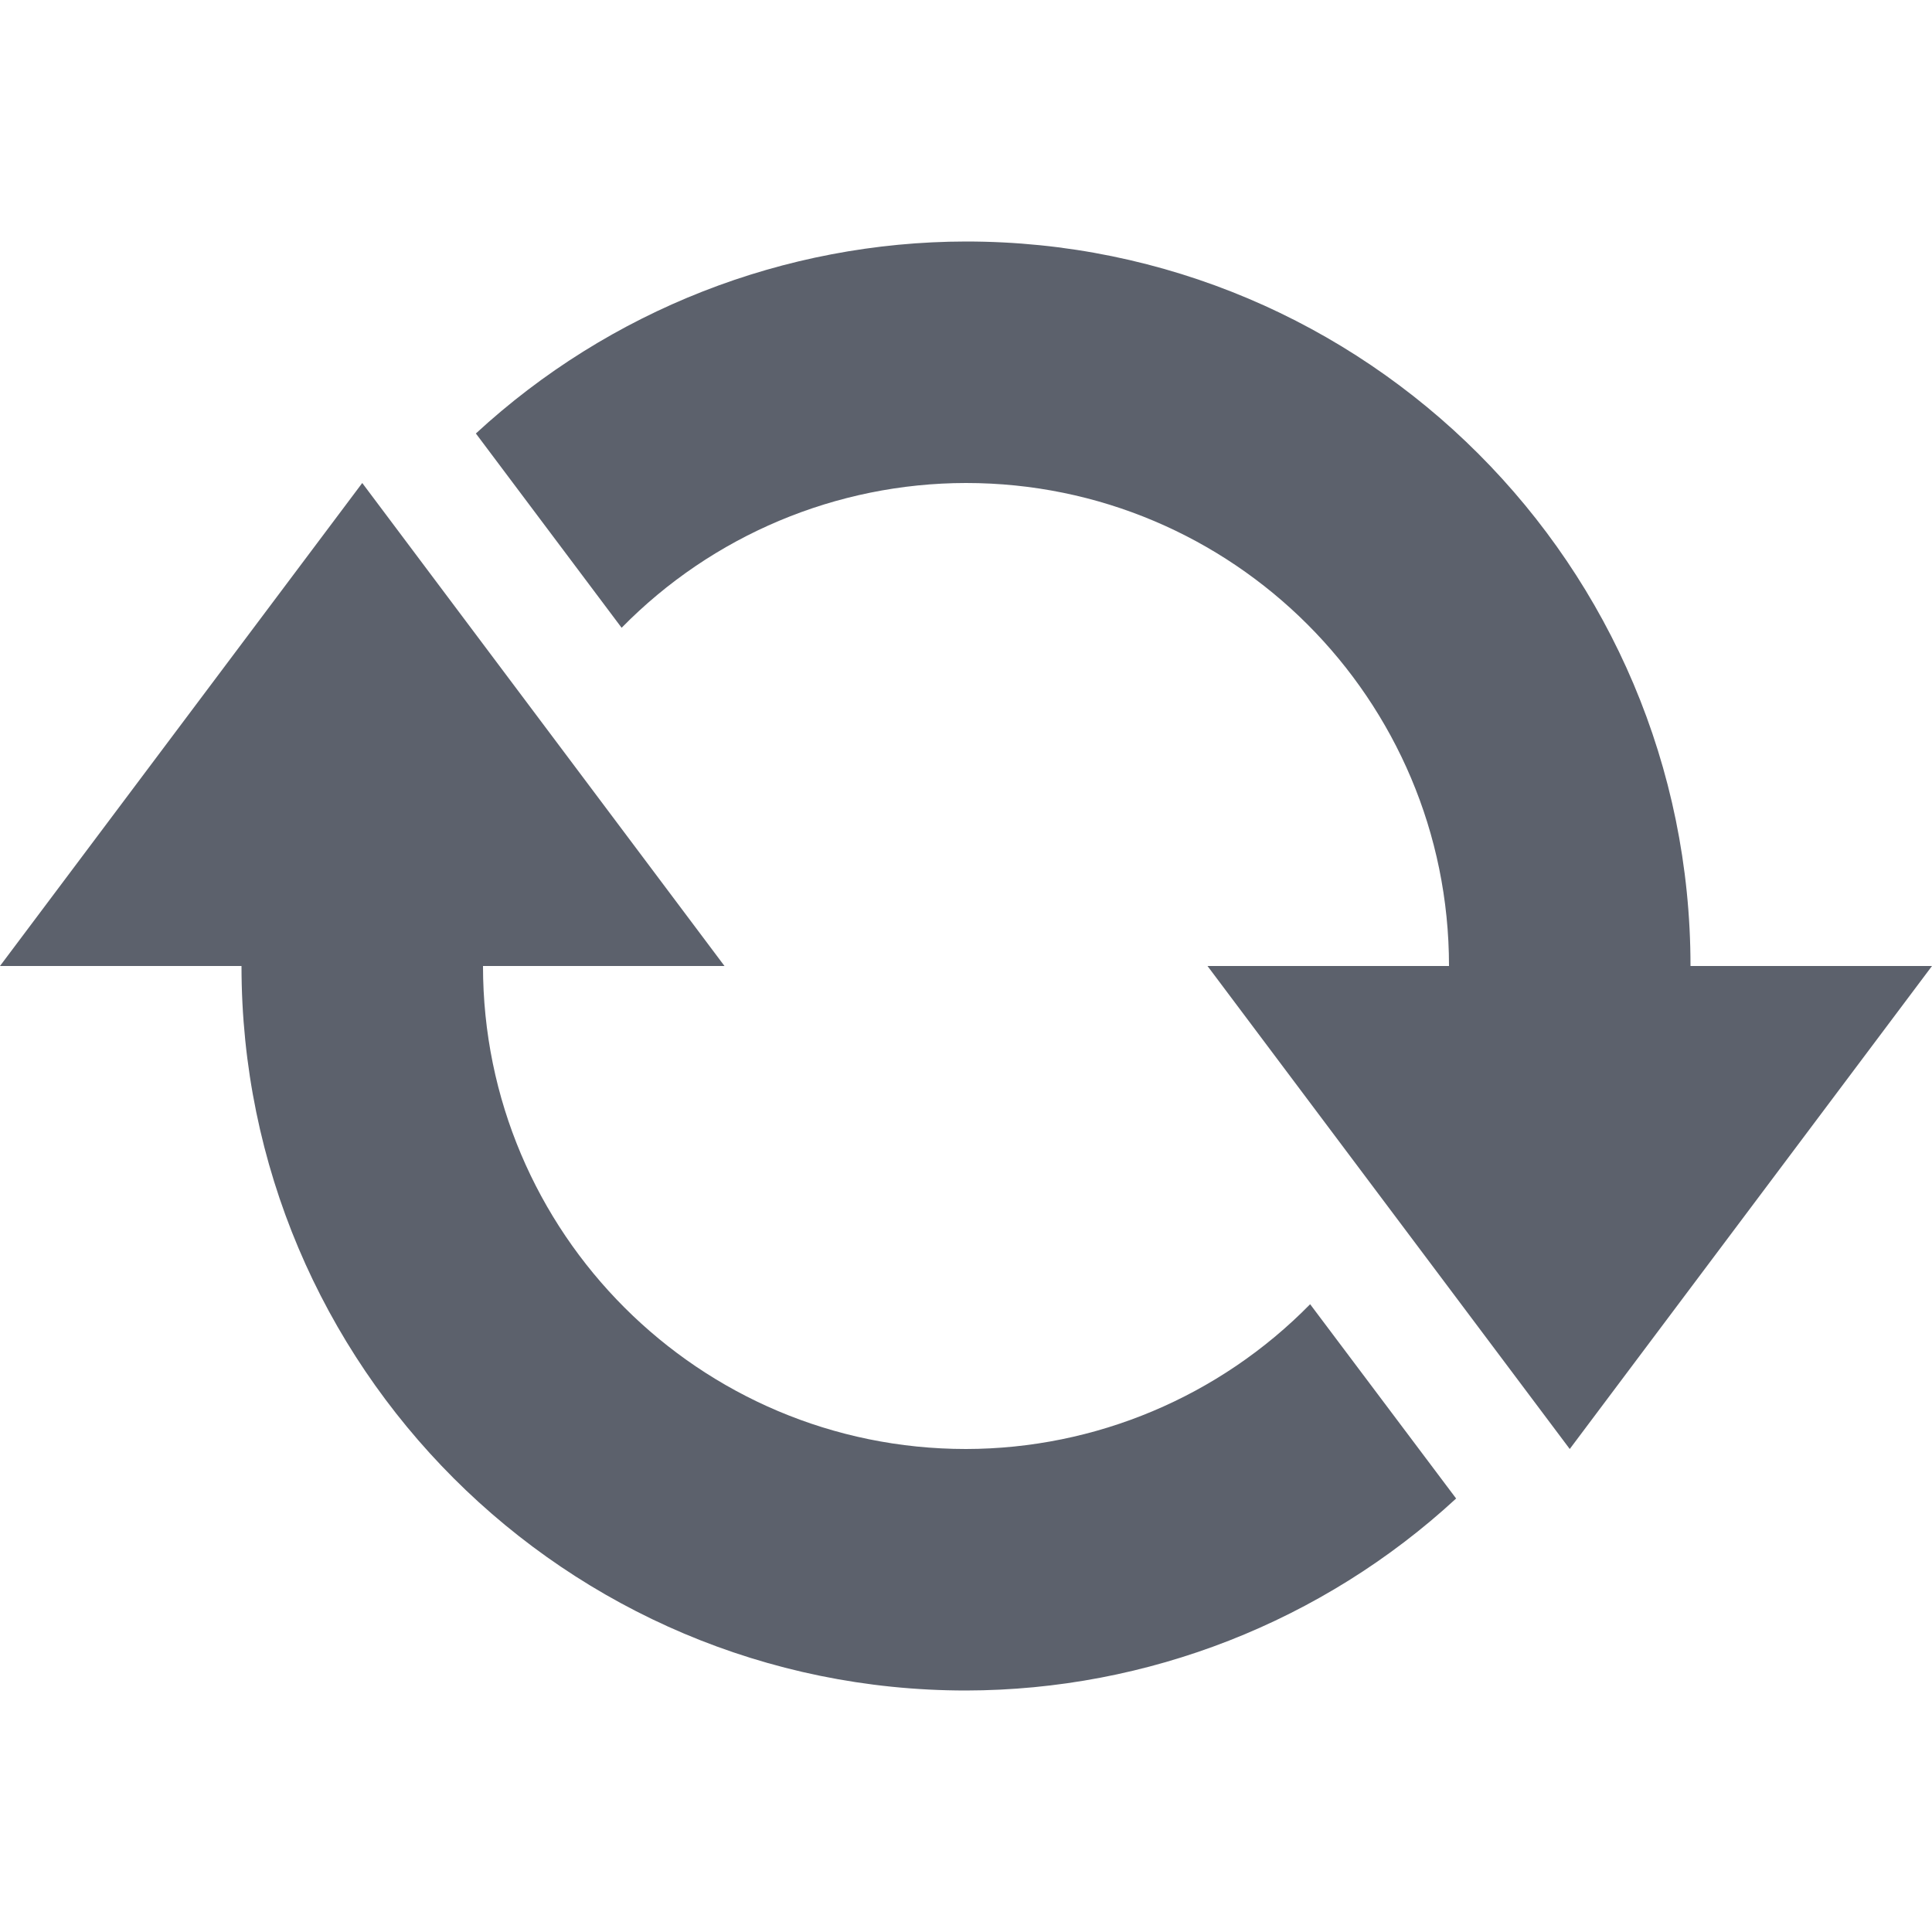
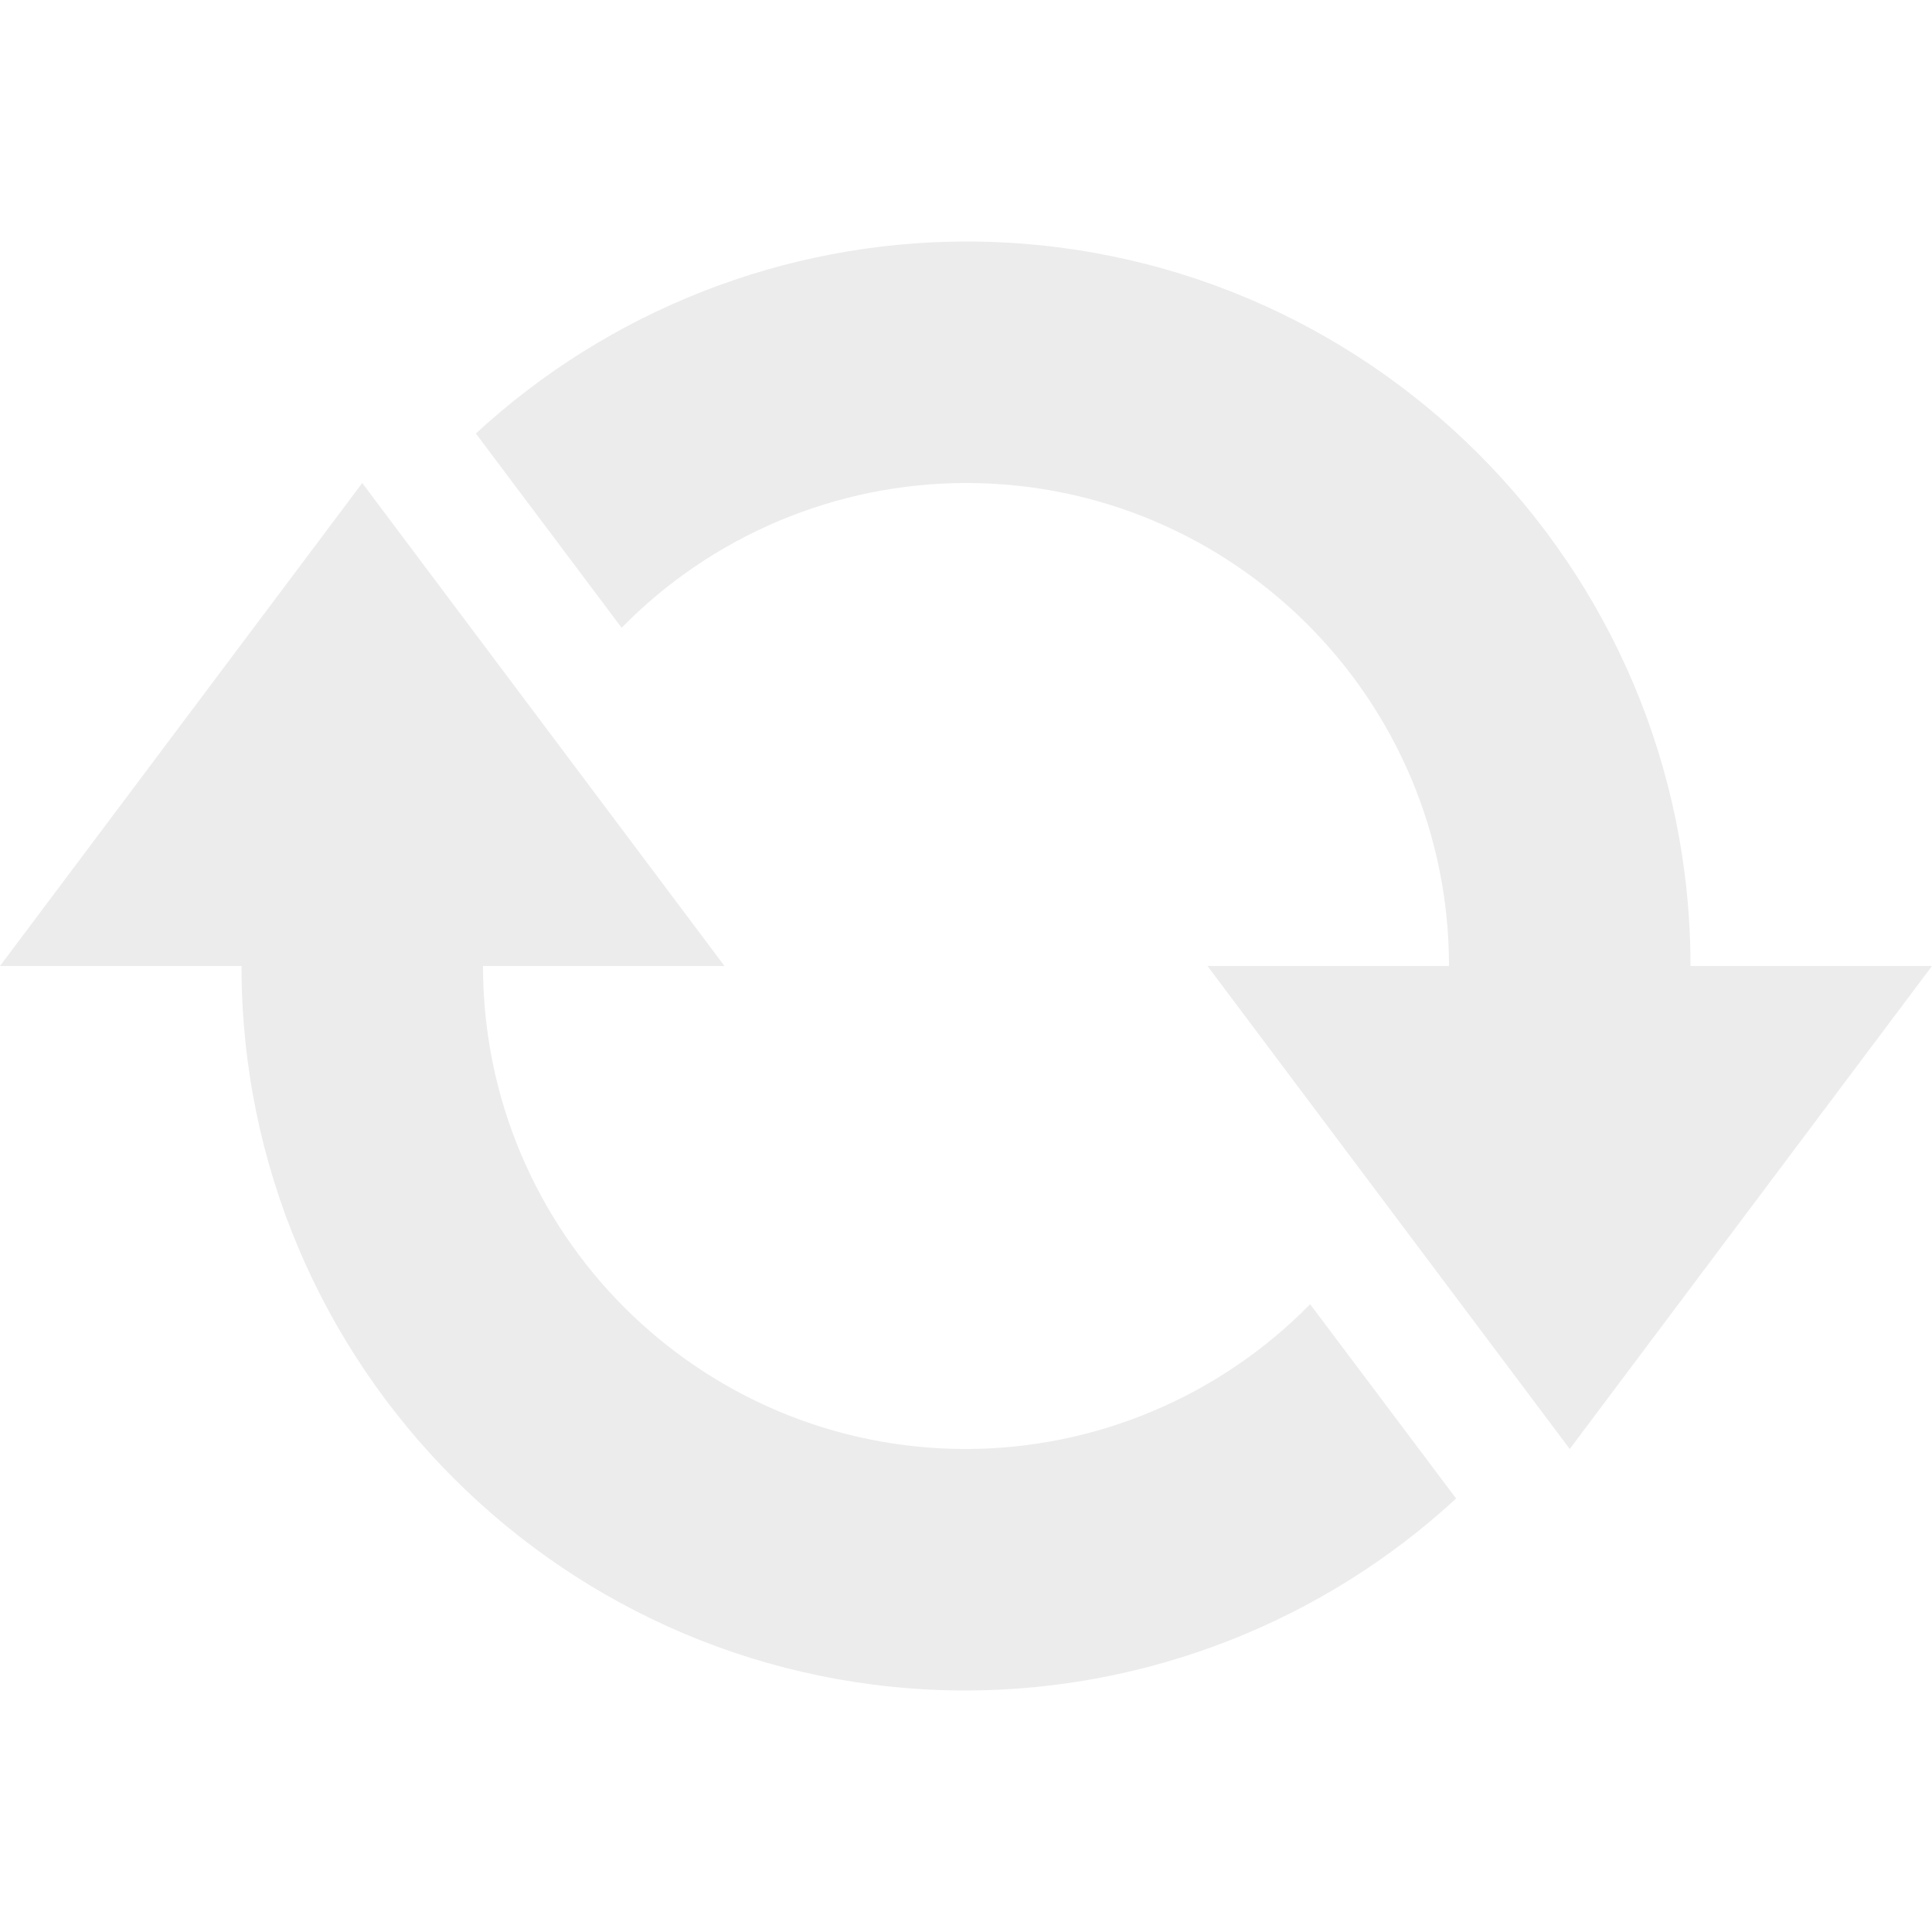
<svg xmlns="http://www.w3.org/2000/svg" width="16" height="16" version="1.1">
-   <path style="fill:#5c616c" d="M 8,2 A 6,6 0 0 0 3.941,3.59 L 5.148,5.199 A 4,4 0 0 1 8,4 4,4 0 0 1 12,8 H 10 L 13,12 16,8 H 14 A 6,6 0 0 0 8,2 Z M 3,4 0,8 H 2 A 6,6 0 0 0 8,14 6,6 0 0 0 12.059,12.41 L 10.85,10.801 A 4,4 0 0 1 8,12 4,4 0 0 1 4,8 H 6 Z" />
+   <path fill="#ececec" d="M 8,2 A 6,6 0 0 0 3.941,3.59 L 5.148,5.199 A 4,4 0 0 1 8,4 4,4 0 0 1 12,8 H 10 L 13,12 16,8 H 14 A 6,6 0 0 0 8,2 Z M 3,4 0,8 H 2 A 6,6 0 0 0 8,14 6,6 0 0 0 12.059,12.41 L 10.85,10.801 A 4,4 0 0 1 8,12 4,4 0 0 1 4,8 H 6 Z" />
</svg>
